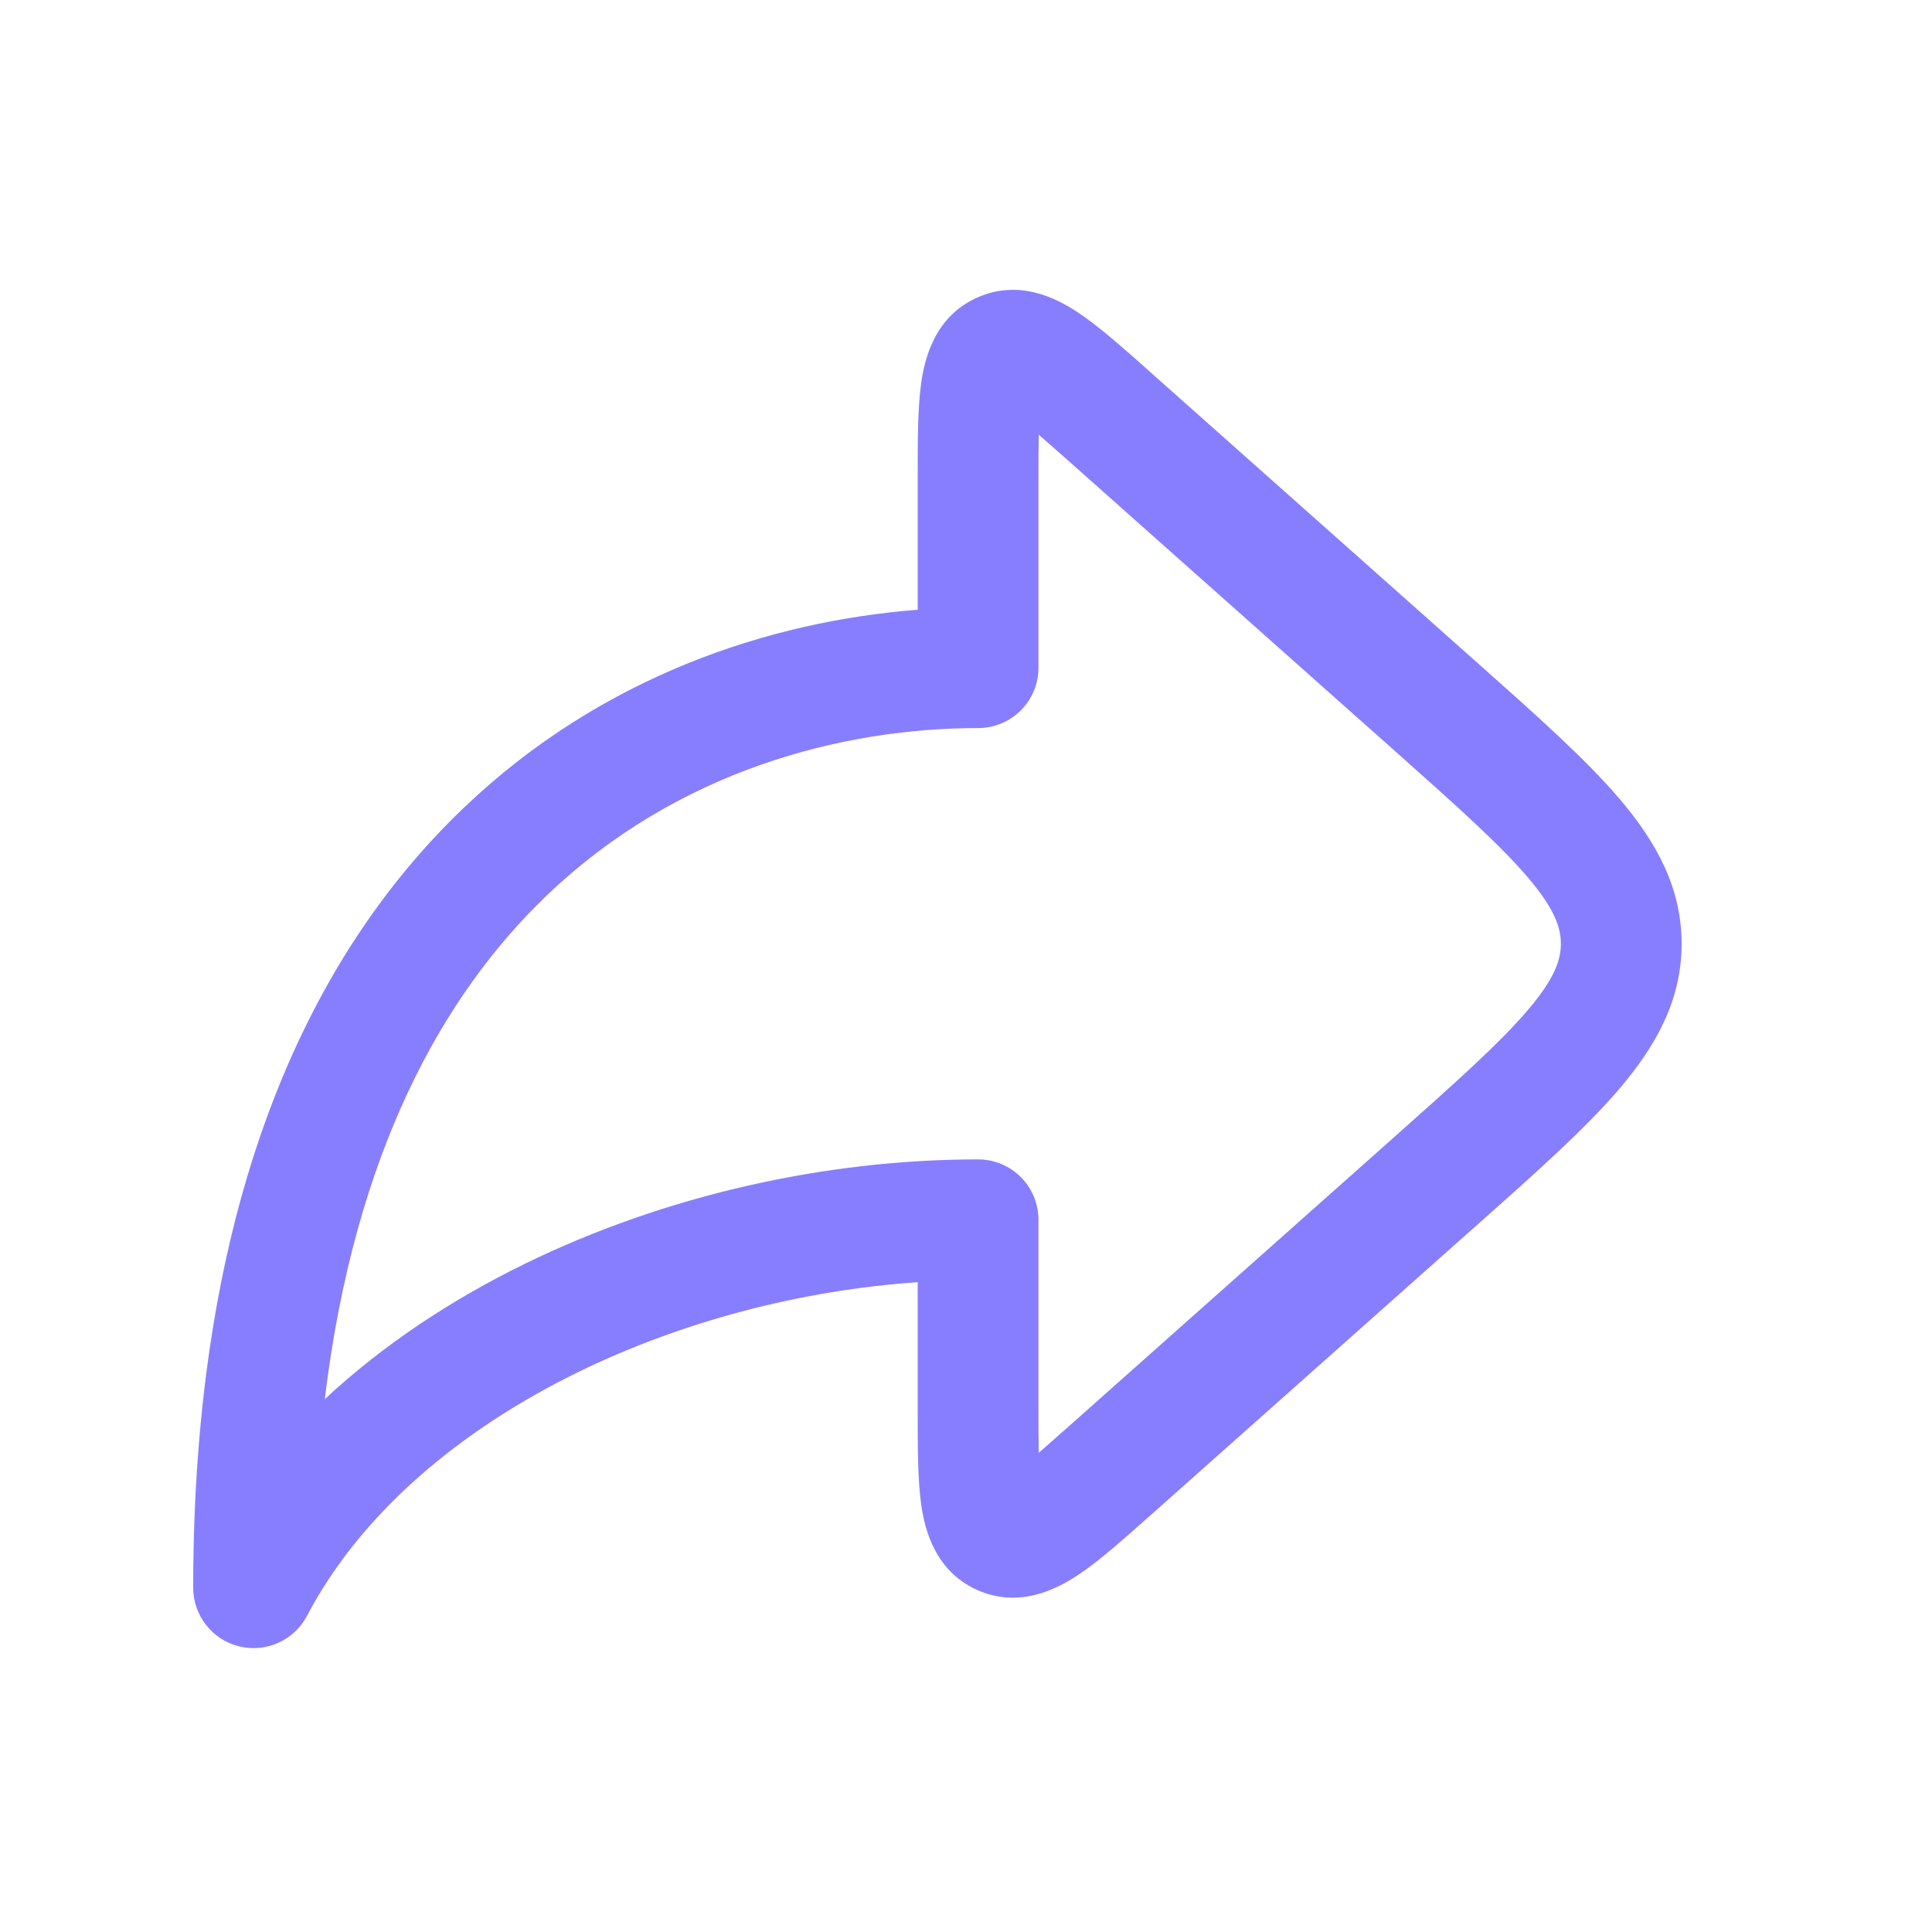
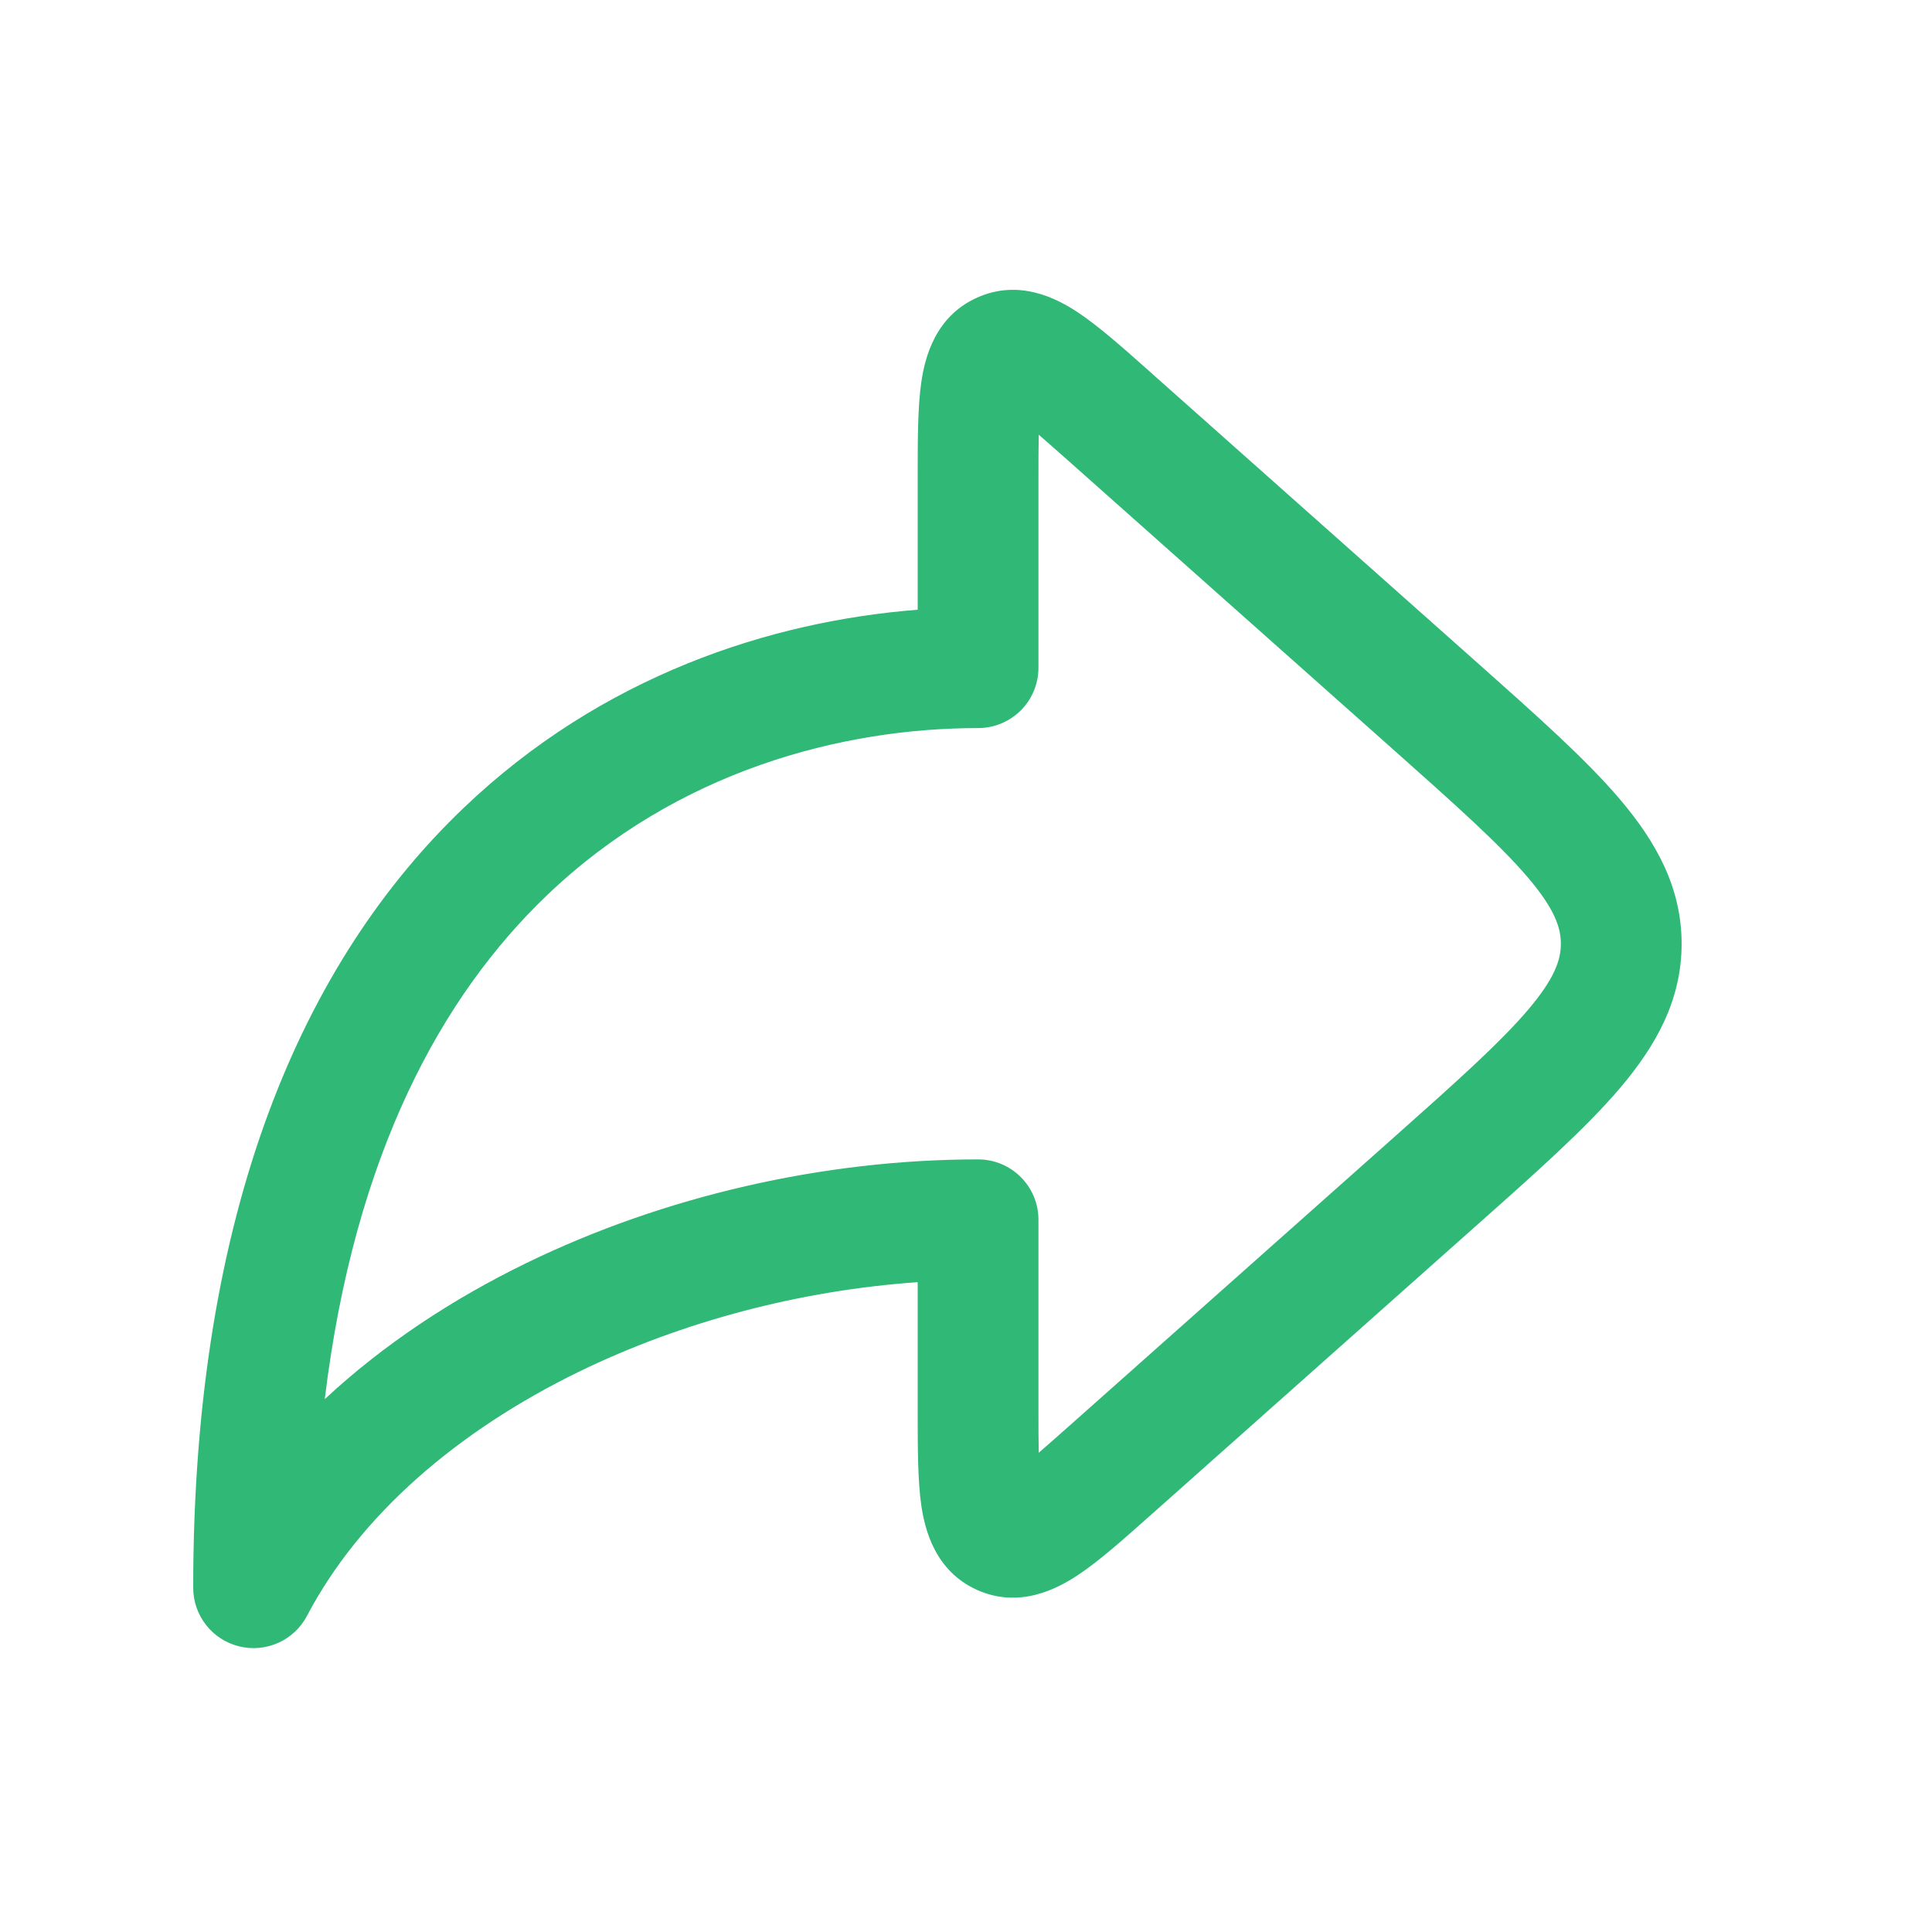
<svg xmlns="http://www.w3.org/2000/svg" width="20" height="20" viewBox="0 0 20 20" fill="none">
-   <path fill-rule="evenodd" clip-rule="evenodd" d="M11.895 3.84C11.906 3.85 11.916 3.859 11.927 3.869L15.272 6.842C15.896 7.397 16.414 7.856 16.769 8.274C17.142 8.713 17.408 9.185 17.408 9.77C17.408 10.354 17.142 10.826 16.769 11.265C16.414 11.683 15.896 12.143 15.272 12.697L11.927 15.671C11.916 15.68 11.906 15.69 11.895 15.699C11.625 15.94 11.372 16.164 11.154 16.308C10.94 16.449 10.551 16.654 10.115 16.459C9.679 16.263 9.574 15.835 9.537 15.582C9.5 15.323 9.5 14.985 9.5 14.624C9.5 14.609 9.5 14.595 9.5 14.581V13.273C8.29 13.357 7.065 13.678 5.993 14.2C4.732 14.815 3.725 15.686 3.178 16.727C3.045 16.981 2.755 17.112 2.475 17.043C2.196 16.974 2 16.724 2 16.436C2 12.502 3.151 9.94 4.797 8.366C6.232 6.993 7.98 6.43 9.5 6.312V4.959C9.5 4.944 9.5 4.93 9.5 4.916C9.5 4.554 9.5 4.216 9.537 3.958C9.574 3.704 9.679 3.276 10.115 3.081C10.551 2.885 10.94 3.09 11.154 3.231C11.372 3.375 11.625 3.6 11.895 3.84ZM10.753 4.5C10.847 4.581 10.959 4.681 11.097 4.803L14.407 7.745C15.075 8.339 15.525 8.741 15.817 9.084C16.097 9.413 16.158 9.606 16.158 9.77C16.158 9.933 16.097 10.126 15.817 10.455C15.525 10.798 15.075 11.2 14.407 11.794L11.097 14.736C10.959 14.858 10.847 14.958 10.753 15.039C10.75 14.915 10.75 14.764 10.75 14.581V12.627C10.75 12.281 10.47 12.002 10.125 12.002C8.531 12.002 6.875 12.38 5.445 13.077C4.679 13.45 3.966 13.921 3.362 14.484C3.669 11.944 4.577 10.306 5.661 9.269C7.011 7.977 8.717 7.537 10.125 7.537C10.47 7.537 10.75 7.258 10.75 6.912V4.959C10.75 4.775 10.75 4.624 10.753 4.5Z" fill="#877EFF" />
+   <path fill-rule="evenodd" clip-rule="evenodd" d="M11.895 3.84C11.906 3.85 11.916 3.859 11.927 3.869L15.272 6.842C15.896 7.397 16.414 7.856 16.769 8.274C17.142 8.713 17.408 9.185 17.408 9.77C17.408 10.354 17.142 10.826 16.769 11.265C16.414 11.683 15.896 12.143 15.272 12.697L11.927 15.671C11.916 15.68 11.906 15.69 11.895 15.699C11.625 15.94 11.372 16.164 11.154 16.308C10.94 16.449 10.551 16.654 10.115 16.459C9.679 16.263 9.574 15.835 9.537 15.582C9.5 15.323 9.5 14.985 9.5 14.624C9.5 14.609 9.5 14.595 9.5 14.581V13.273C8.29 13.357 7.065 13.678 5.993 14.2C4.732 14.815 3.725 15.686 3.178 16.727C3.045 16.981 2.755 17.112 2.475 17.043C2.196 16.974 2 16.724 2 16.436C2 12.502 3.151 9.94 4.797 8.366C6.232 6.993 7.98 6.43 9.5 6.312V4.959C9.5 4.944 9.5 4.93 9.5 4.916C9.5 4.554 9.5 4.216 9.537 3.958C9.574 3.704 9.679 3.276 10.115 3.081C10.551 2.885 10.94 3.09 11.154 3.231C11.372 3.375 11.625 3.6 11.895 3.84ZM10.753 4.5C10.847 4.581 10.959 4.681 11.097 4.803L14.407 7.745C15.075 8.339 15.525 8.741 15.817 9.084C16.097 9.413 16.158 9.606 16.158 9.77C16.158 9.933 16.097 10.126 15.817 10.455C15.525 10.798 15.075 11.2 14.407 11.794L11.097 14.736C10.959 14.858 10.847 14.958 10.753 15.039C10.75 14.915 10.75 14.764 10.75 14.581V12.627C10.75 12.281 10.47 12.002 10.125 12.002C8.531 12.002 6.875 12.38 5.445 13.077C4.679 13.45 3.966 13.921 3.362 14.484C3.669 11.944 4.577 10.306 5.661 9.269C7.011 7.977 8.717 7.537 10.125 7.537C10.47 7.537 10.75 7.258 10.75 6.912V4.959C10.75 4.775 10.75 4.624 10.753 4.5Z" fill="#30b877" />
</svg>
